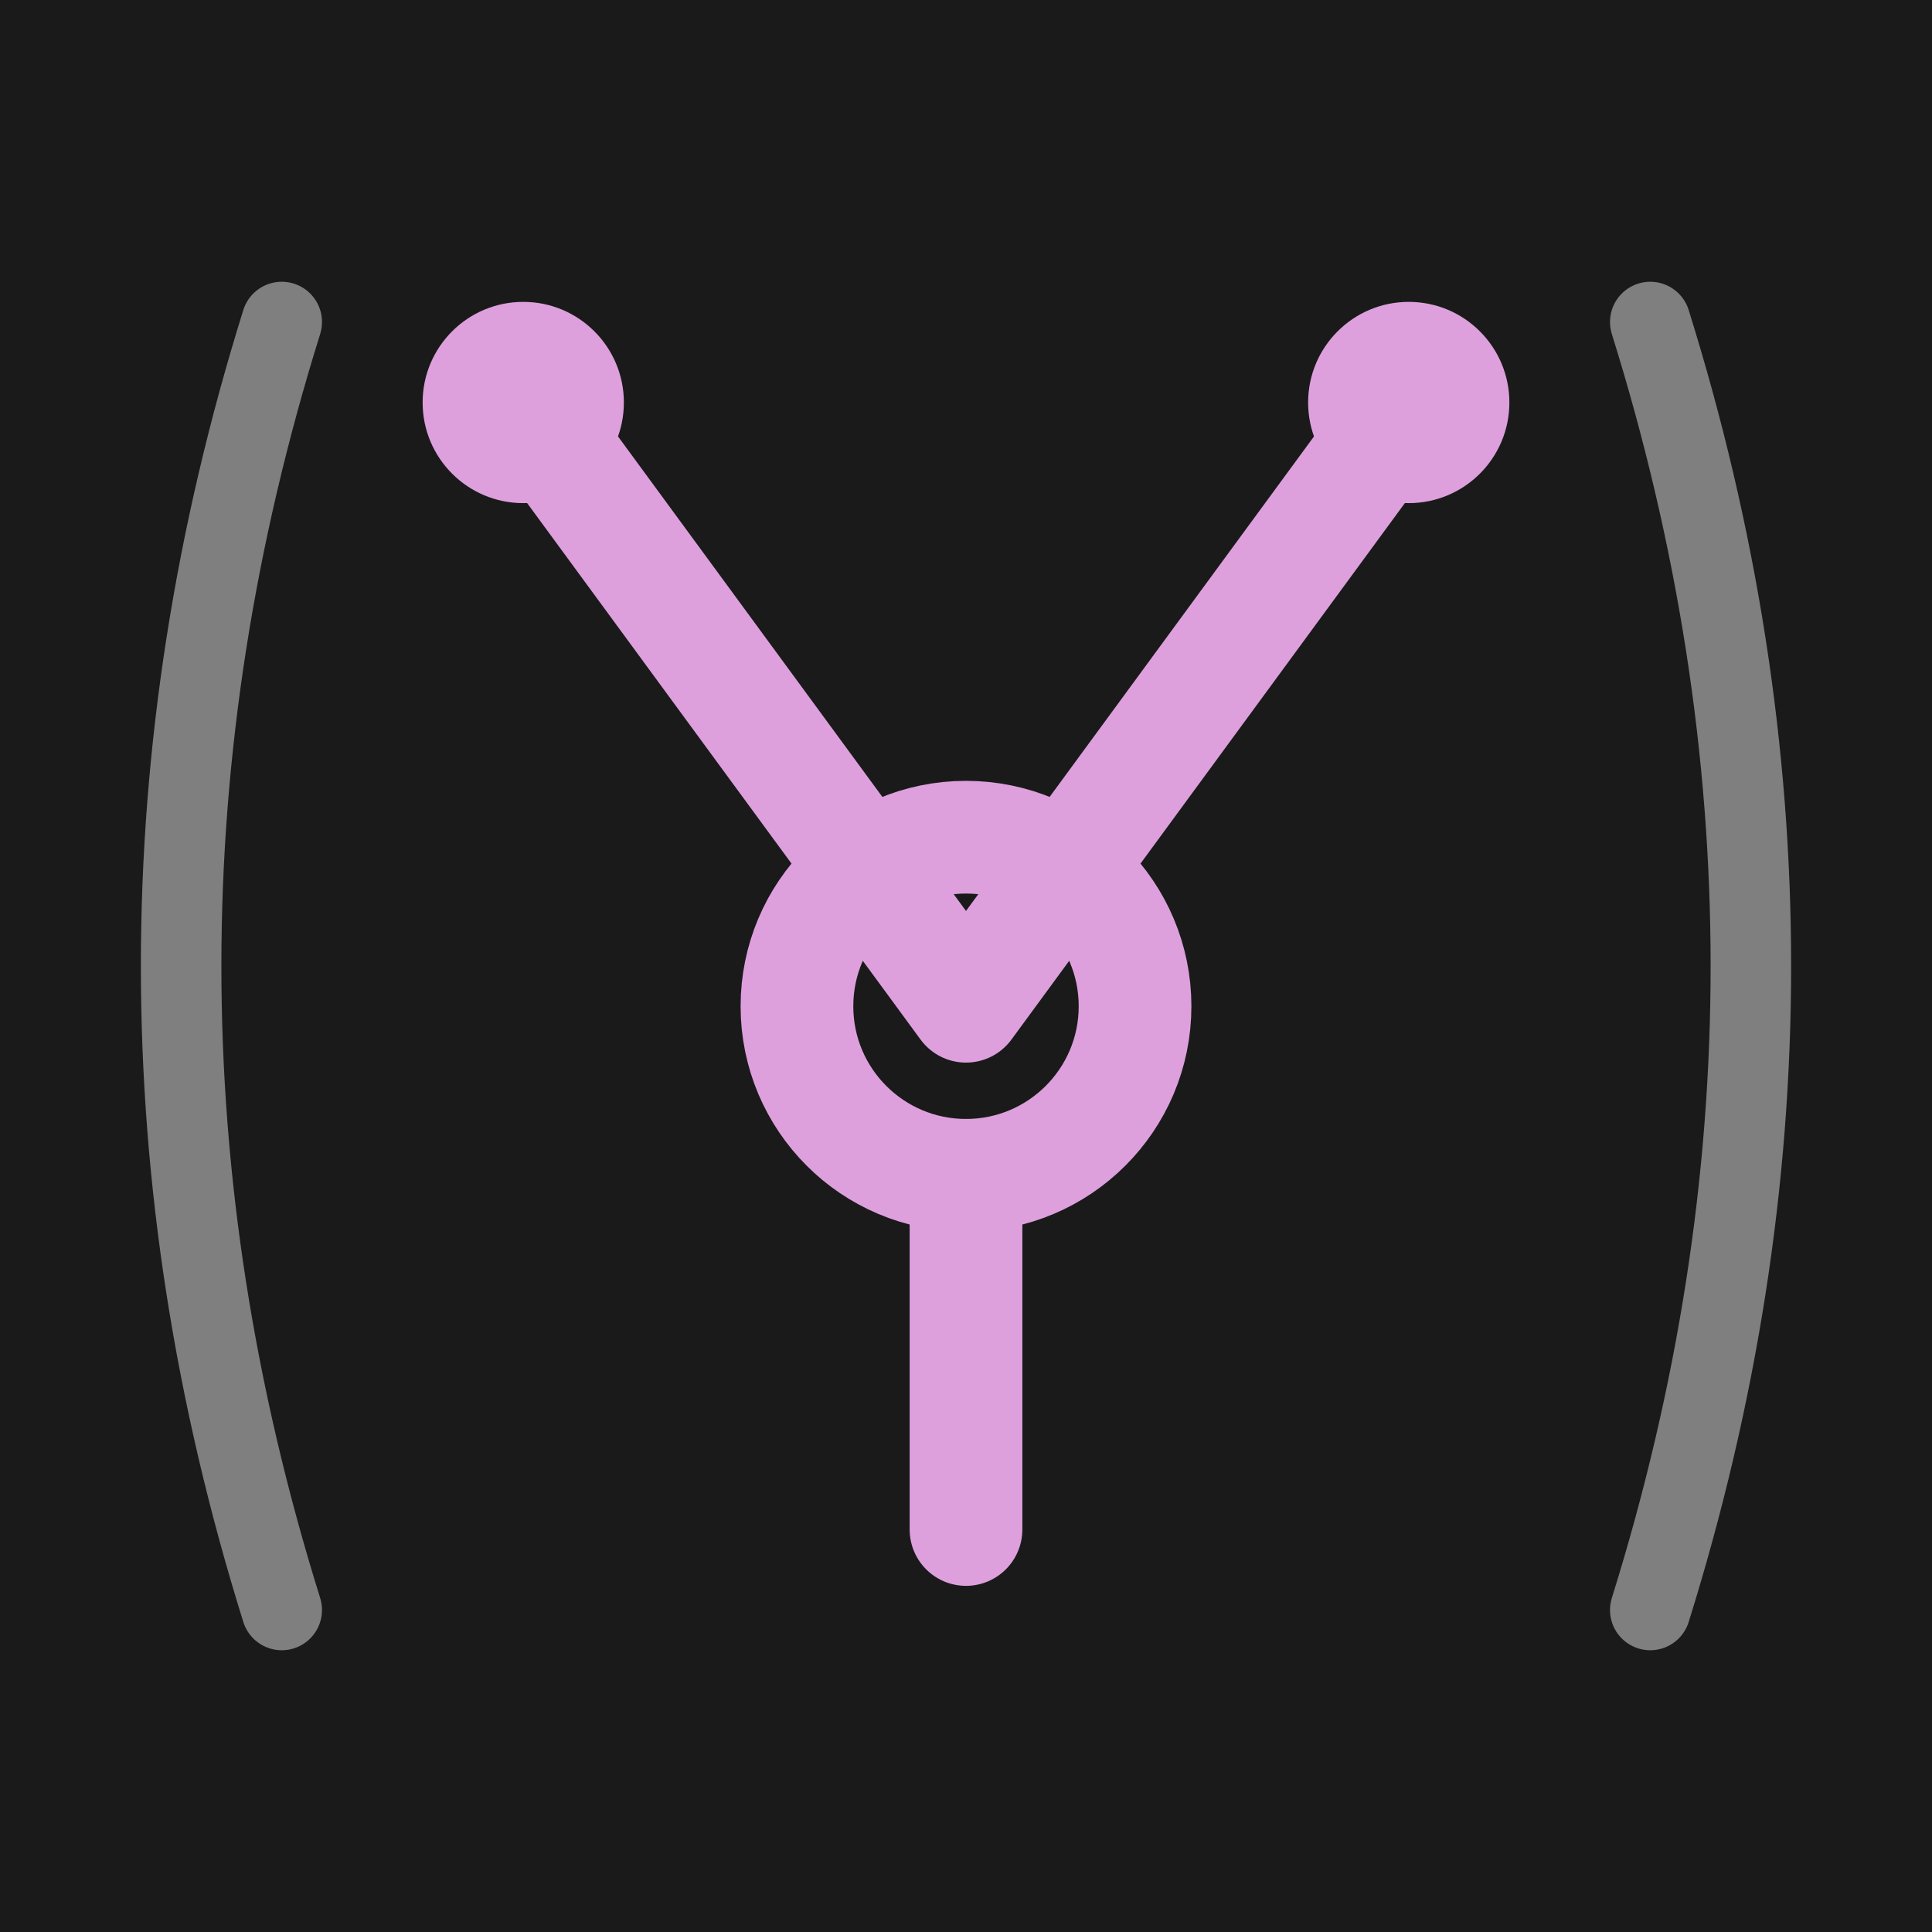
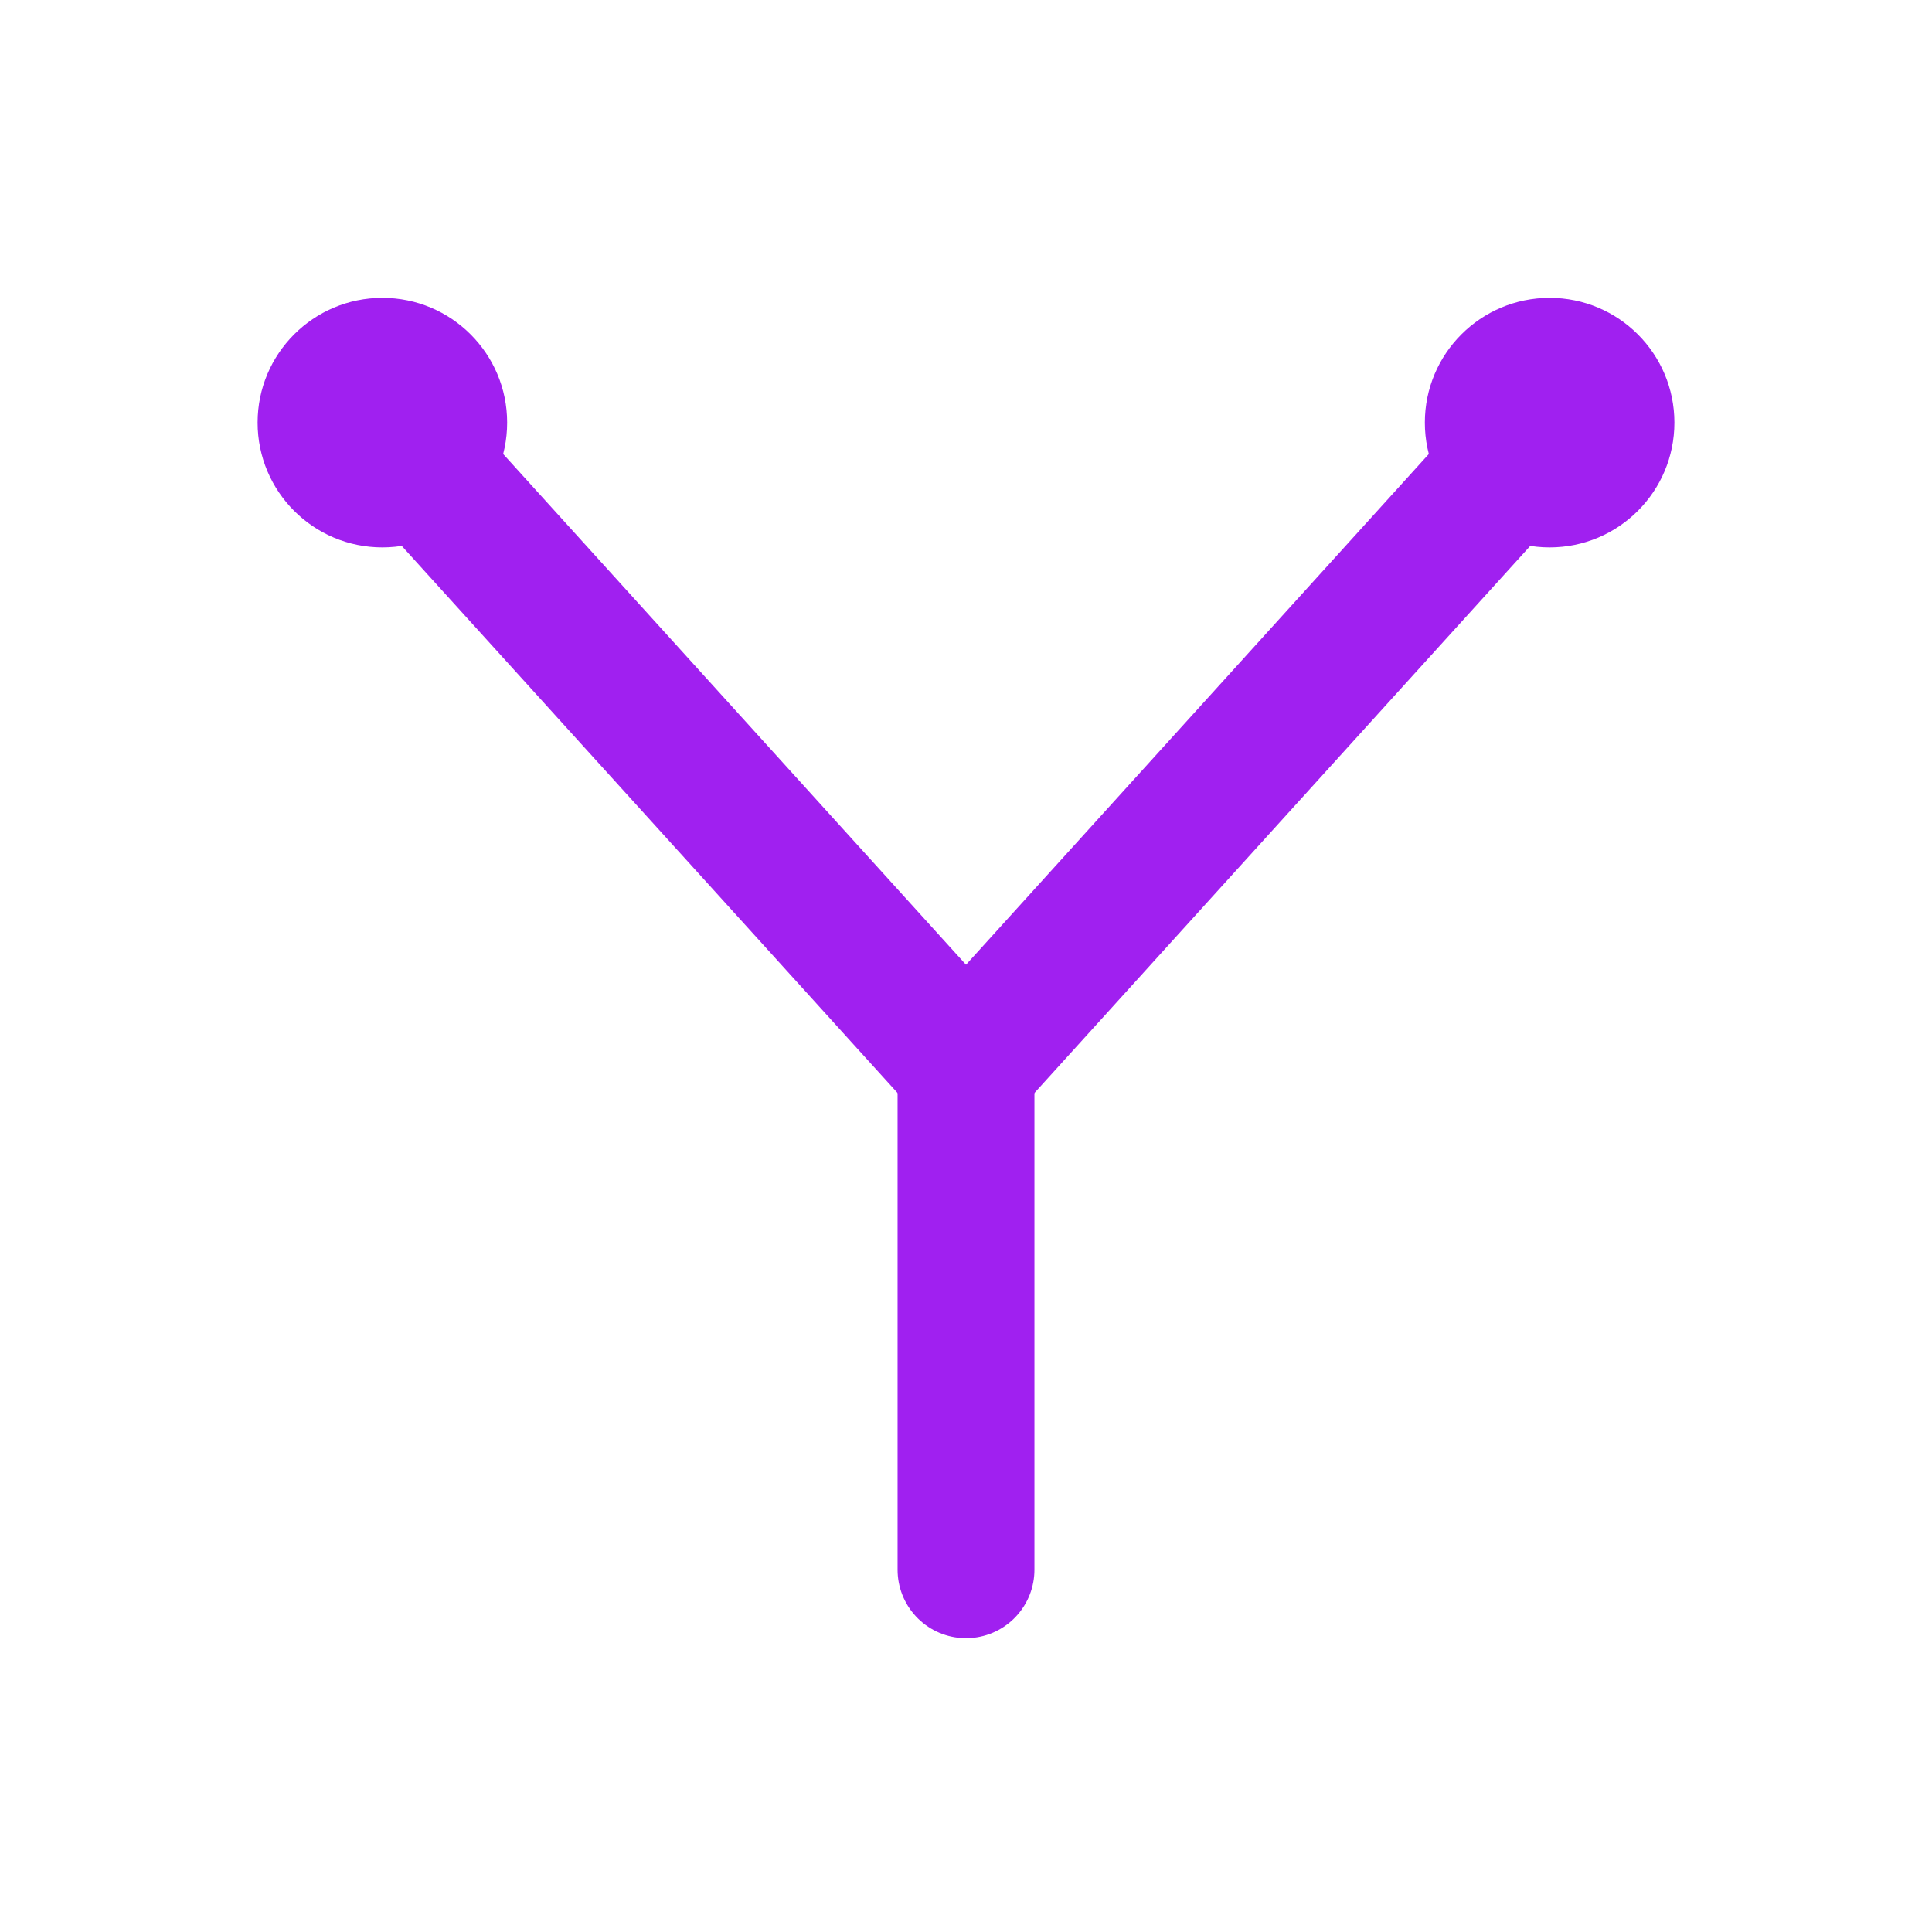
<svg xmlns="http://www.w3.org/2000/svg" viewBox="0 0 48 48" width="48" height="48" role="img" aria-label="Yeah">
-   <rect width="48" height="48" fill="#1a1a1a" />
-   <path d="M7 8 Q2 24 7 40 M41 8 Q46 24 41 40" fill="none" stroke="#7f7f7f" stroke-width="2" stroke-linecap="round" />
-   <g fill="none" stroke="#dda0dd" stroke-width="2.8" stroke-linecap="round" stroke-linejoin="round">
-     <path d="M13 10 L24 25 L35 10" />
-     <circle cx="24" cy="25" r="4.2" />
-     <path d="M24 29.2 L24 38" />
+   <rect width="48" height="48" fill="#ffffff" />
+   <g fill="none" stroke="#a020f0" stroke-width="3.4" stroke-linecap="round" stroke-linejoin="round">
+     <path d="M9.5 10.5 L24 26.5" />
+     <path d="M38.5 10.5 L24 26.5" />
+     <path d="M24 26.5 L24 39" />
  </g>
-   <g fill="#dda0dd">
-     <circle cx="13" cy="10" r="2.5" />
-     <circle cx="35" cy="10" r="2.5" />
+   <g fill="#a020f0">
+     <circle cx="9.5" cy="10.5" r="3.1" />
+     <circle cx="38.5" cy="10.5" r="3.1" />
  </g>
</svg>
